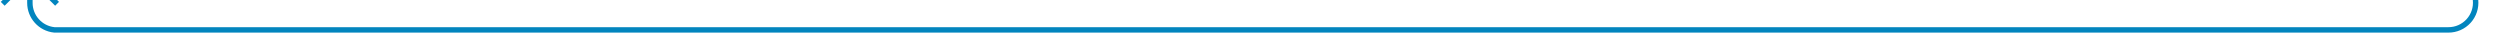
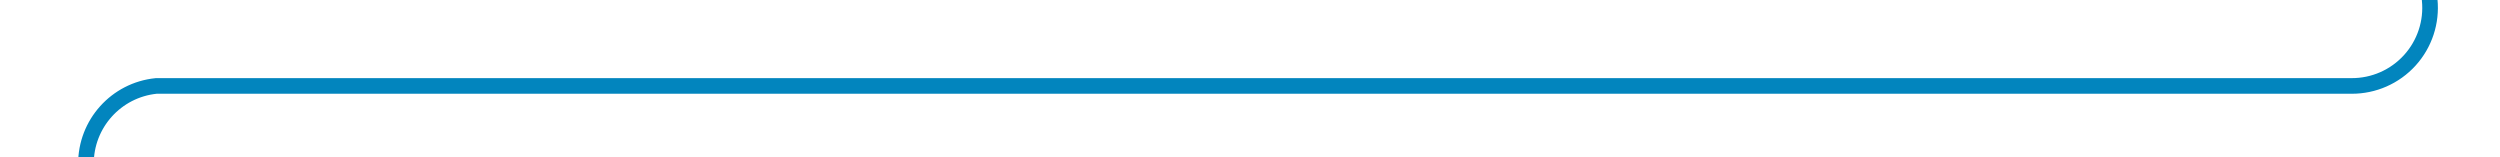
- <svg xmlns="http://www.w3.org/2000/svg" version="1.1" width="460px" height="10px" preserveAspectRatio="xMinYMid meet" viewBox="345 766  460 8">
-   <path d="M 800.5 680  L 800.5 765  A 5 5 0 0 1 795.5 770.5 L 355 770.5  A 5 5 0 0 1 350.5 765.5 L 350.5 761  " stroke-width="1" stroke="#0285be" fill="none" />
-   <path d="M 345.854 766.054  L 350.5 761.407  L 355.146 766.054  L 355.854 765.346  L 350.854 760.346  L 350.5 759.993  L 350.146 760.346  L 345.146 765.346  L 345.854 766.054  Z " fill-rule="nonzero" fill="#0285be" stroke="none" />
+ <svg xmlns="http://www.w3.org/2000/svg" version="1.1" width="160px" height="10px" preserveAspectRatio="xMinYMid meet" viewBox="495 530.127  160 8">
+   <path d="M 650.5 520  L 650.5 529.127  A 5 5 0 0 1 645.5 534.627 L 505 534.627  A 5 5 0 0 0 500.5 539.627 L 500.5 559  " stroke-width="1" stroke="#0285be" fill="none" />
+   <path d="M 505.146 553.946  L 500.5 558.593  L 495.854 553.946  L 495.146 554.654  L 500.146 559.654  L 500.5 560.007  L 500.854 559.654  L 505.854 554.654  L 505.146 553.946  Z " fill-rule="nonzero" fill="#0285be" stroke="none" />
</svg>
